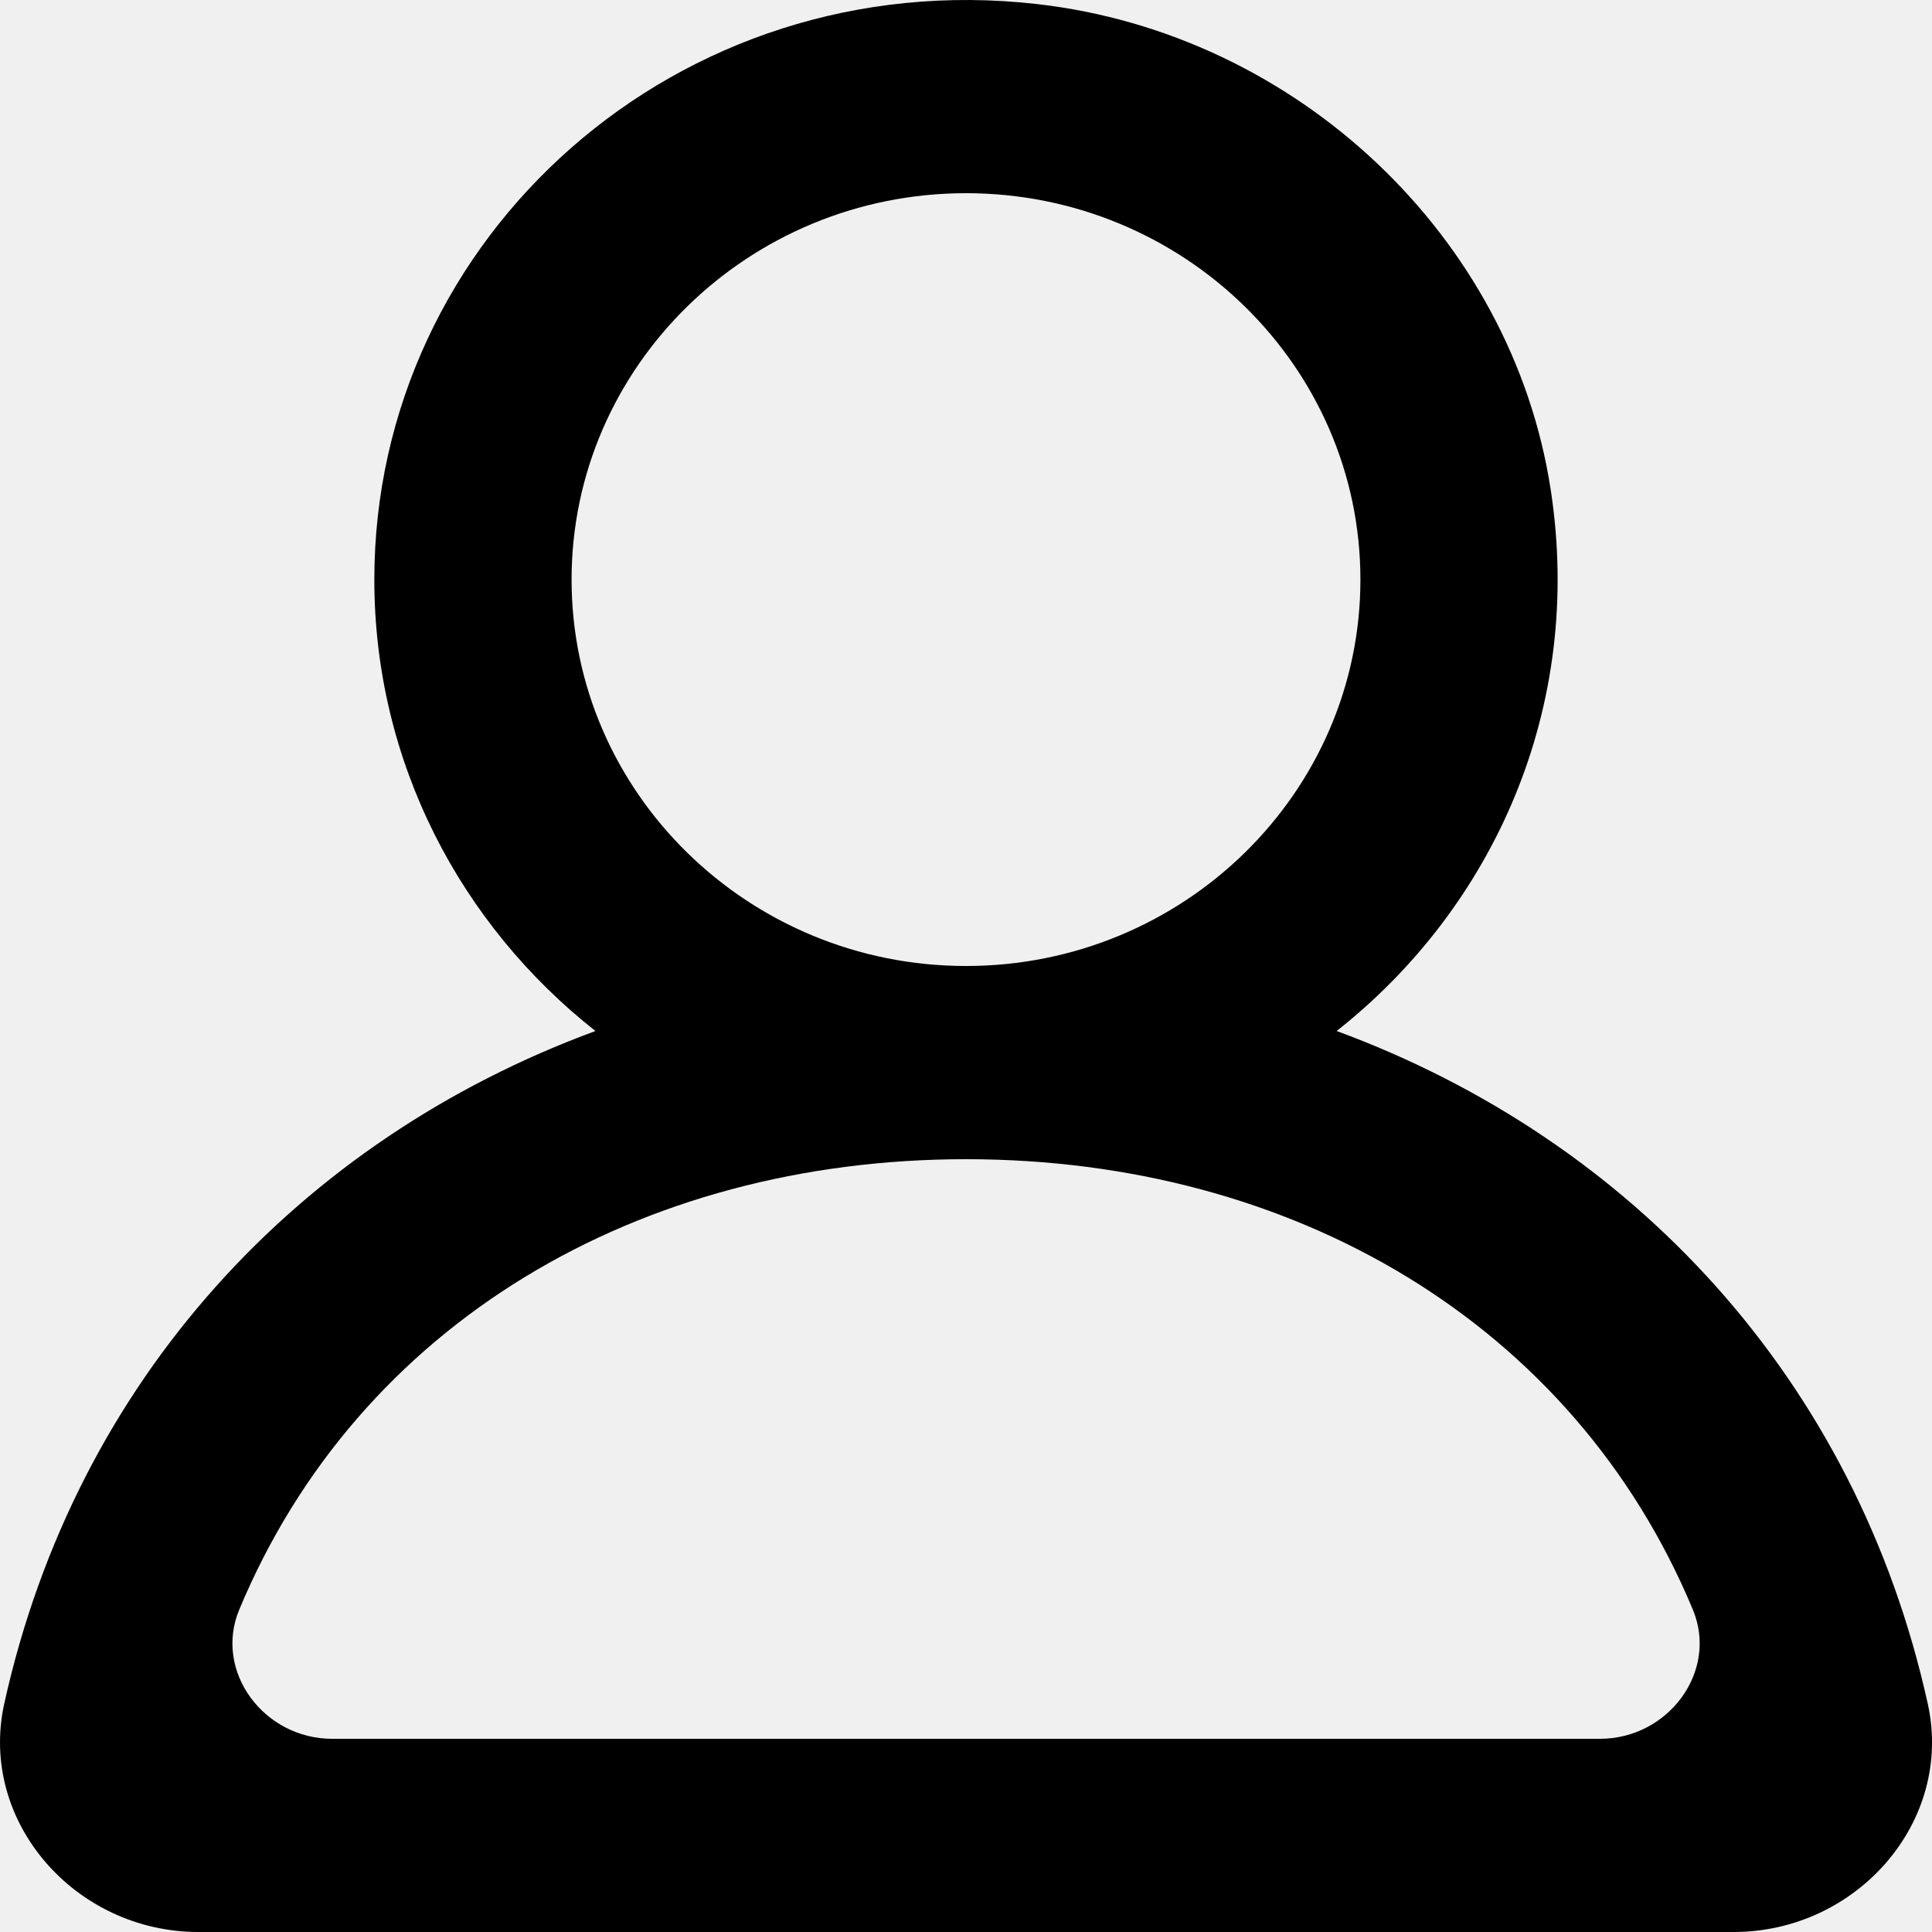
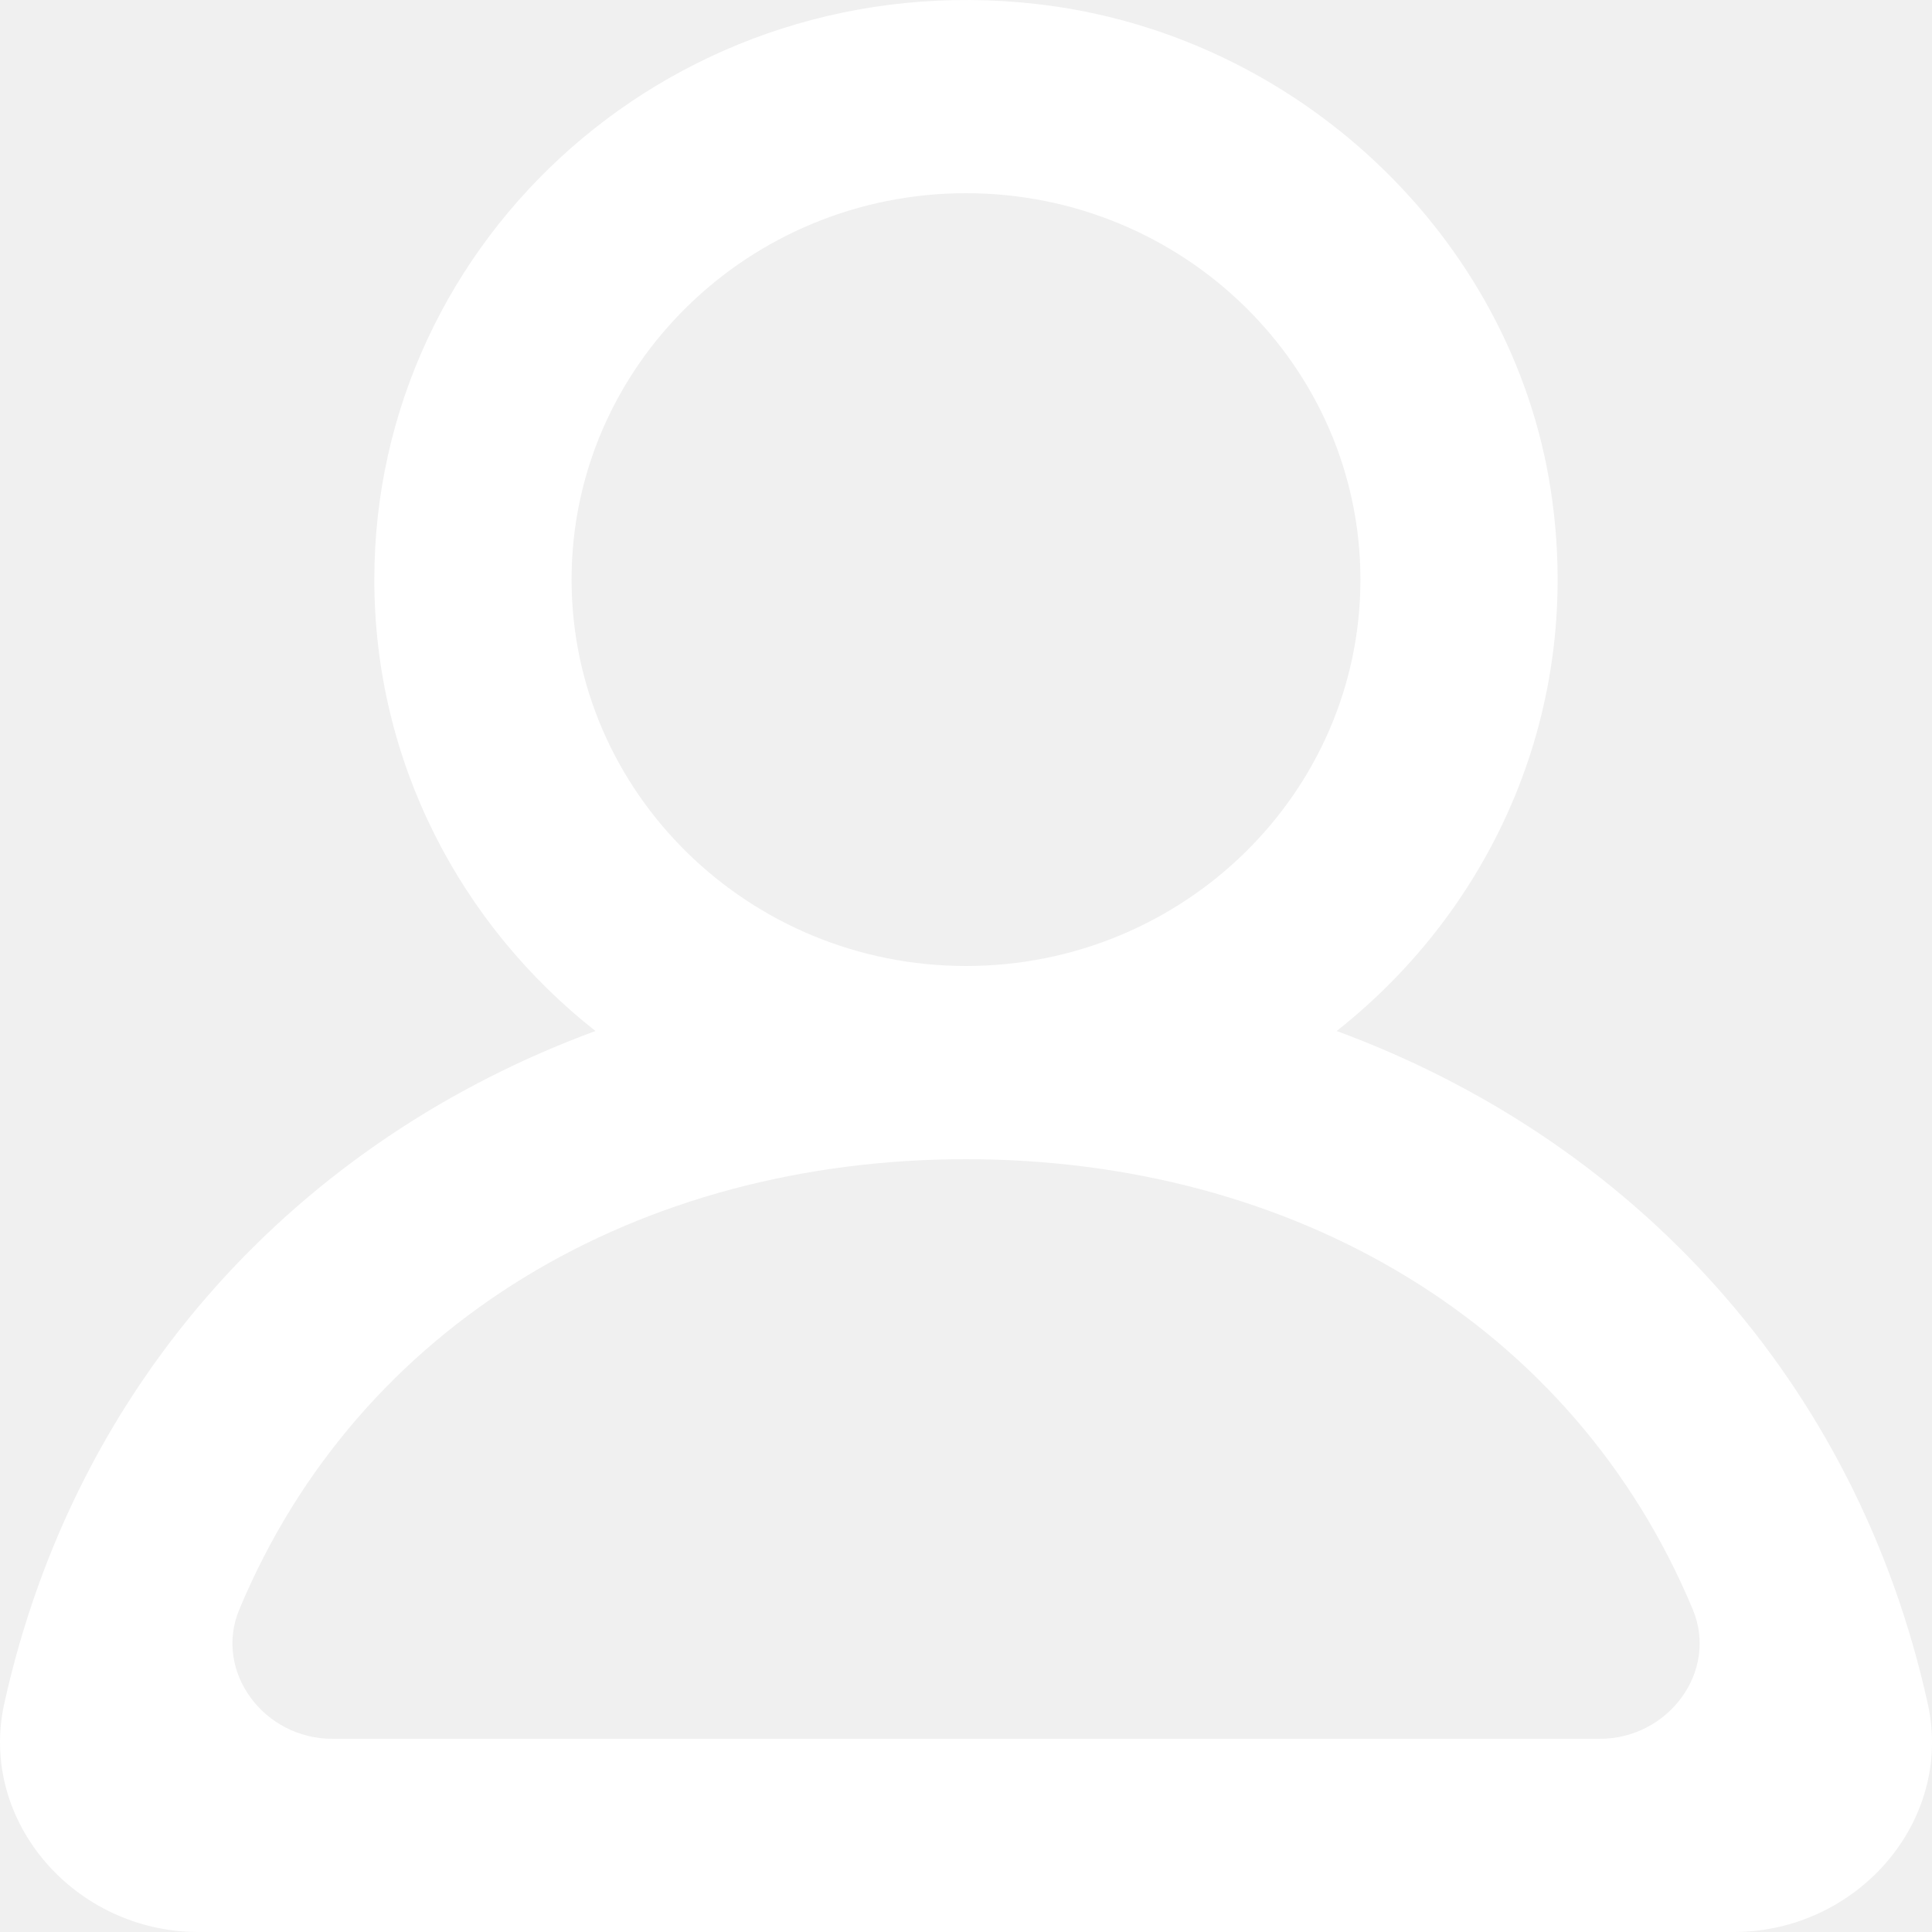
<svg xmlns="http://www.w3.org/2000/svg" width="64px" height="64px" viewBox="0 0 20 20" version="1.1" fill="#000000">
  <g id="SVGRepo_bgCarrier" stroke-width="0" />
  <g id="SVGRepo_tracerCarrier" stroke-linecap="round" stroke-linejoin="round" />
  <g id="SVGRepo_iconCarrier">
    <defs> </defs>
    <g id="Page-1" stroke="none" stroke-width="1" fill="none" fill-rule="evenodd">
-       <g id="Dribbble-Light-Preview" transform="translate(-140, -2159)" fill="#000000">
+       <g id="Dribbble-Light-Preview" transform="translate(-140, -2159)" fill="#ffffff">
        <g id="icons" transform="translate(56, 160)">
          <path d="M100.563,2017 L87.438,2017 C86.732,2017 86.21,2016.303 86.477,2015.662 C87.713,2012.698 90.617,2011 94,2011 C97.384,2011 100.288,2012.698 101.524,2015.662 C101.791,2016.303 101.269,2017 100.563,2017 M89.917,2005 C89.917,2002.794 91.749,2001 94,2001 C96.252,2001 98.083,2002.794 98.083,2005 C98.083,2007.206 96.252,2009 94,2009 C91.749,2009 89.917,2007.206 89.917,2005 M103.956,2016.636 C103.214,2013.277 100.892,2010.798 97.837,2009.673 C99.456,2008.396 100.4,2006.331 100.053,2004.07 C99.651,2001.447 97.424,1999.348 94.735,1999.042 C91.023,1998.619 87.875,2001.449 87.875,2005 C87.875,2006.89 88.769,2008.574 90.164,2009.673 C87.107,2010.798 84.787,2013.277 84.044,2016.636 C83.775,2017.857 84.779,2019 86.054,2019 L101.946,2019 C103.222,2019 104.226,2017.857 103.956,2016.636" id="profile_round-[#1342]"> </path>
        </g>
      </g>
    </g>
  </g>
</svg>
